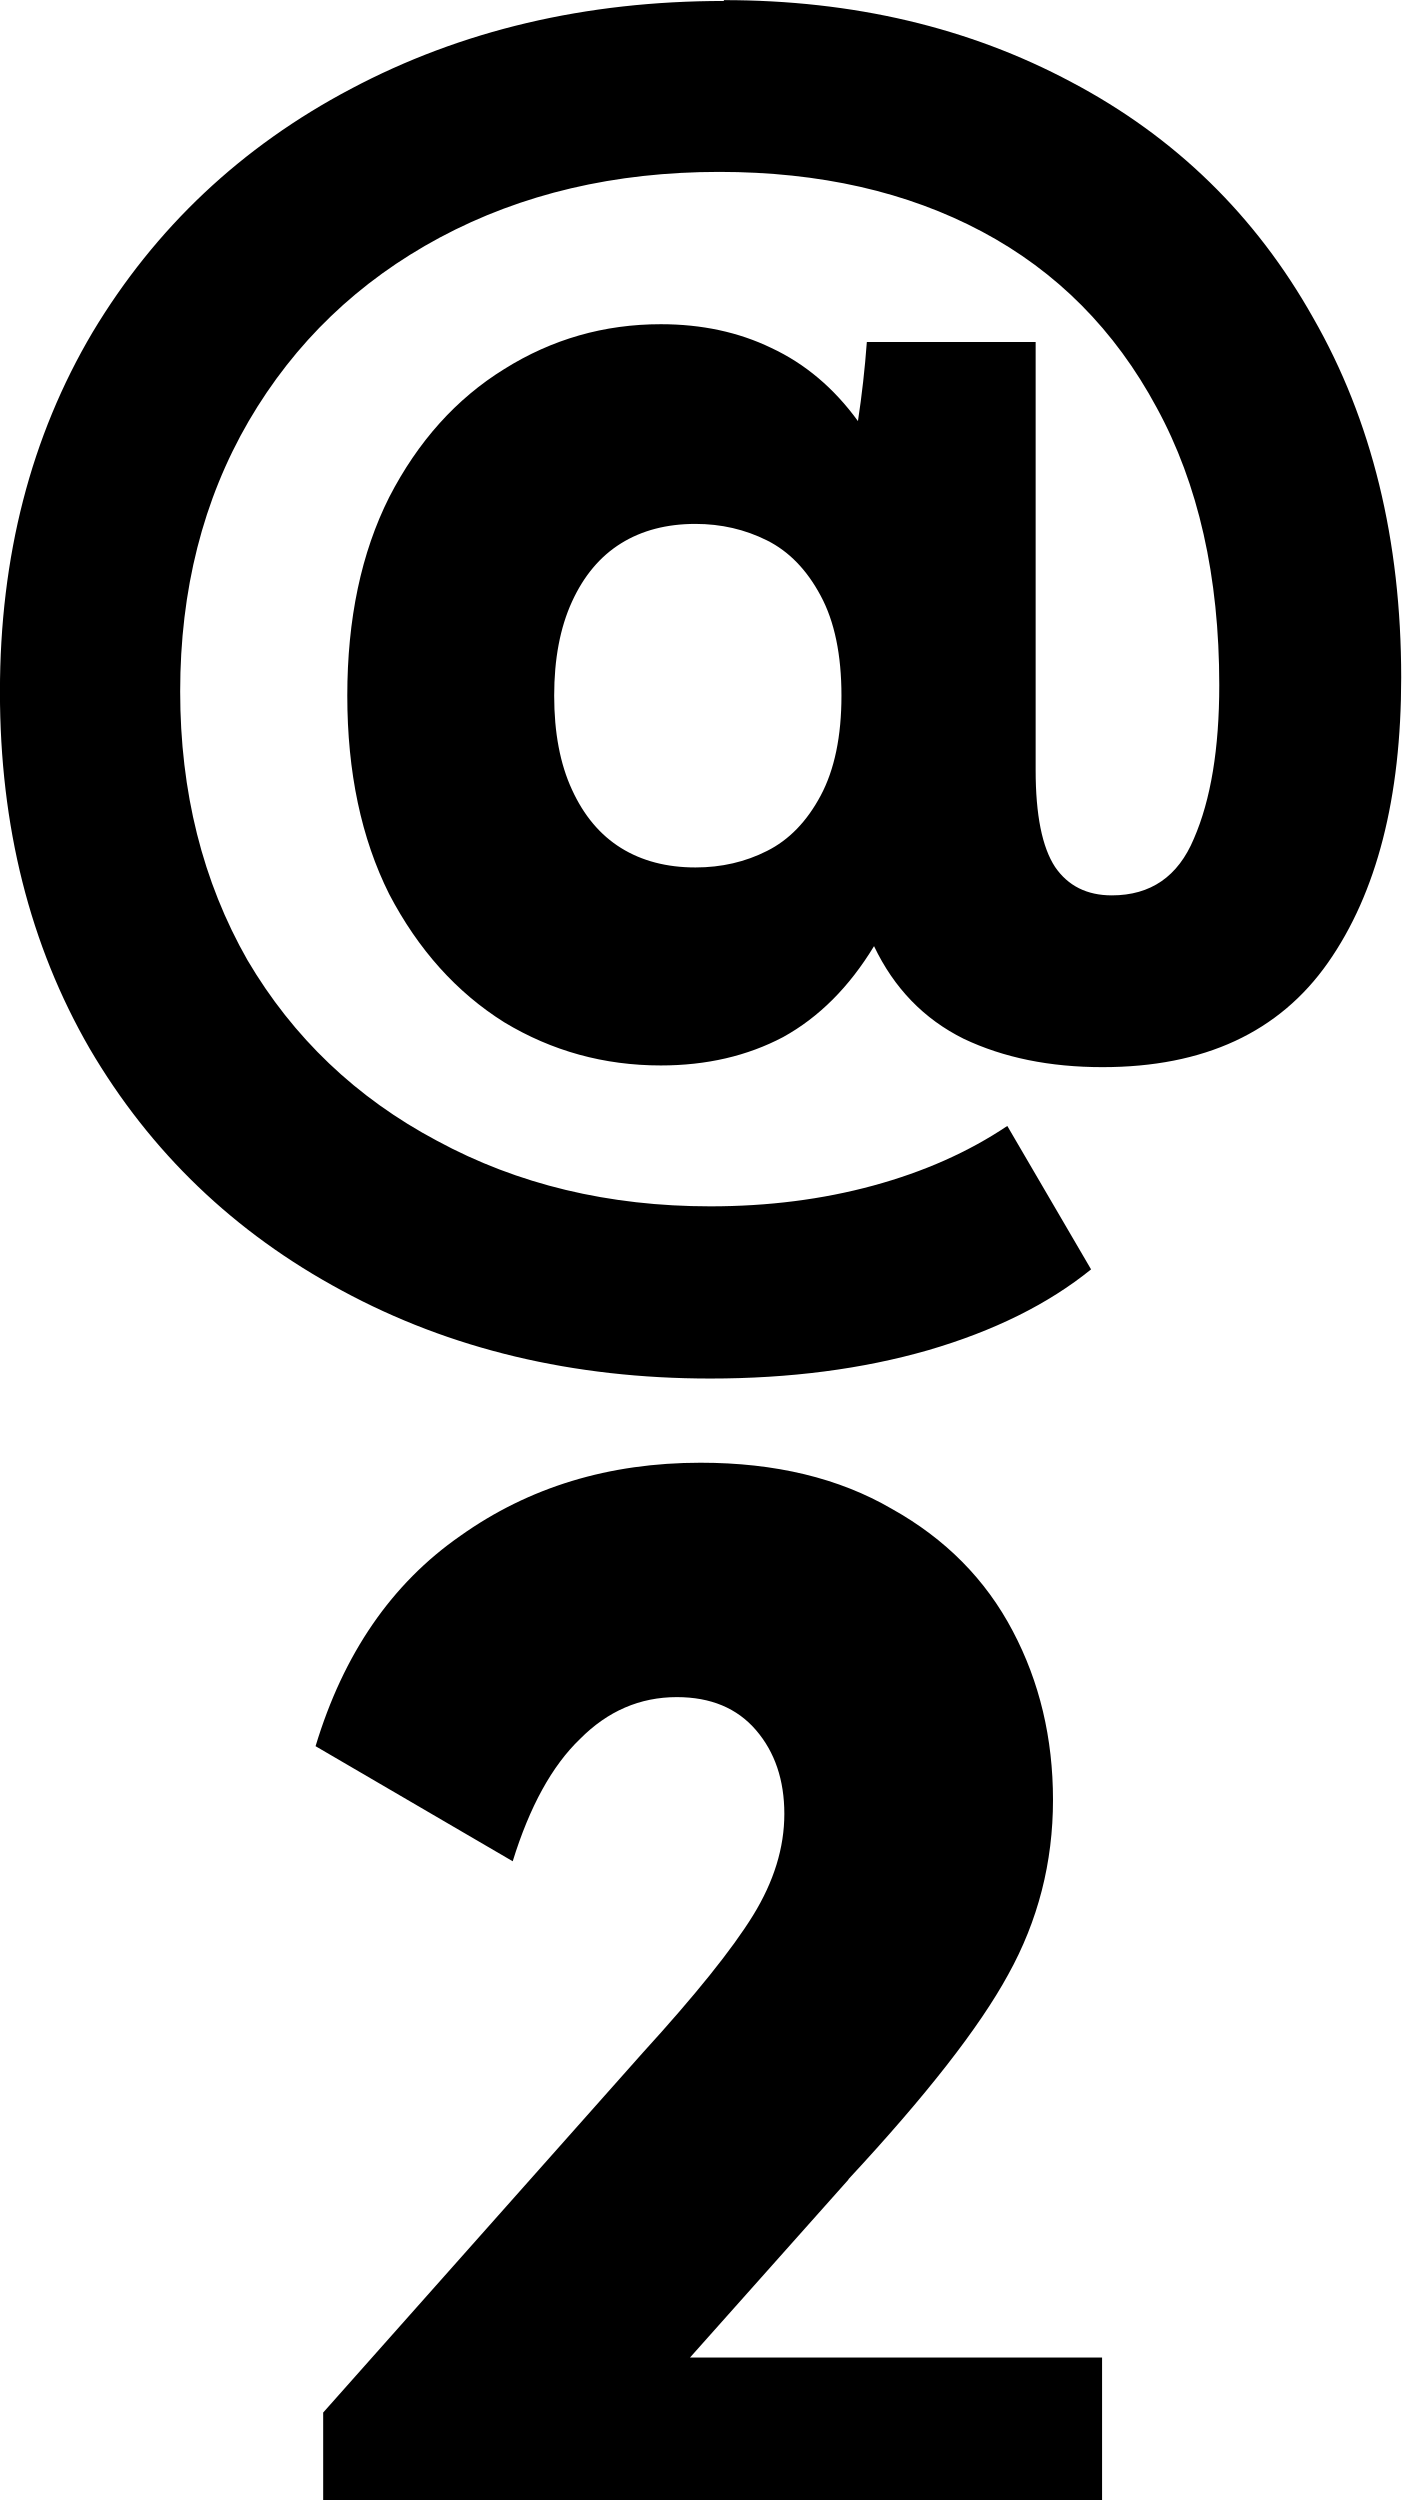
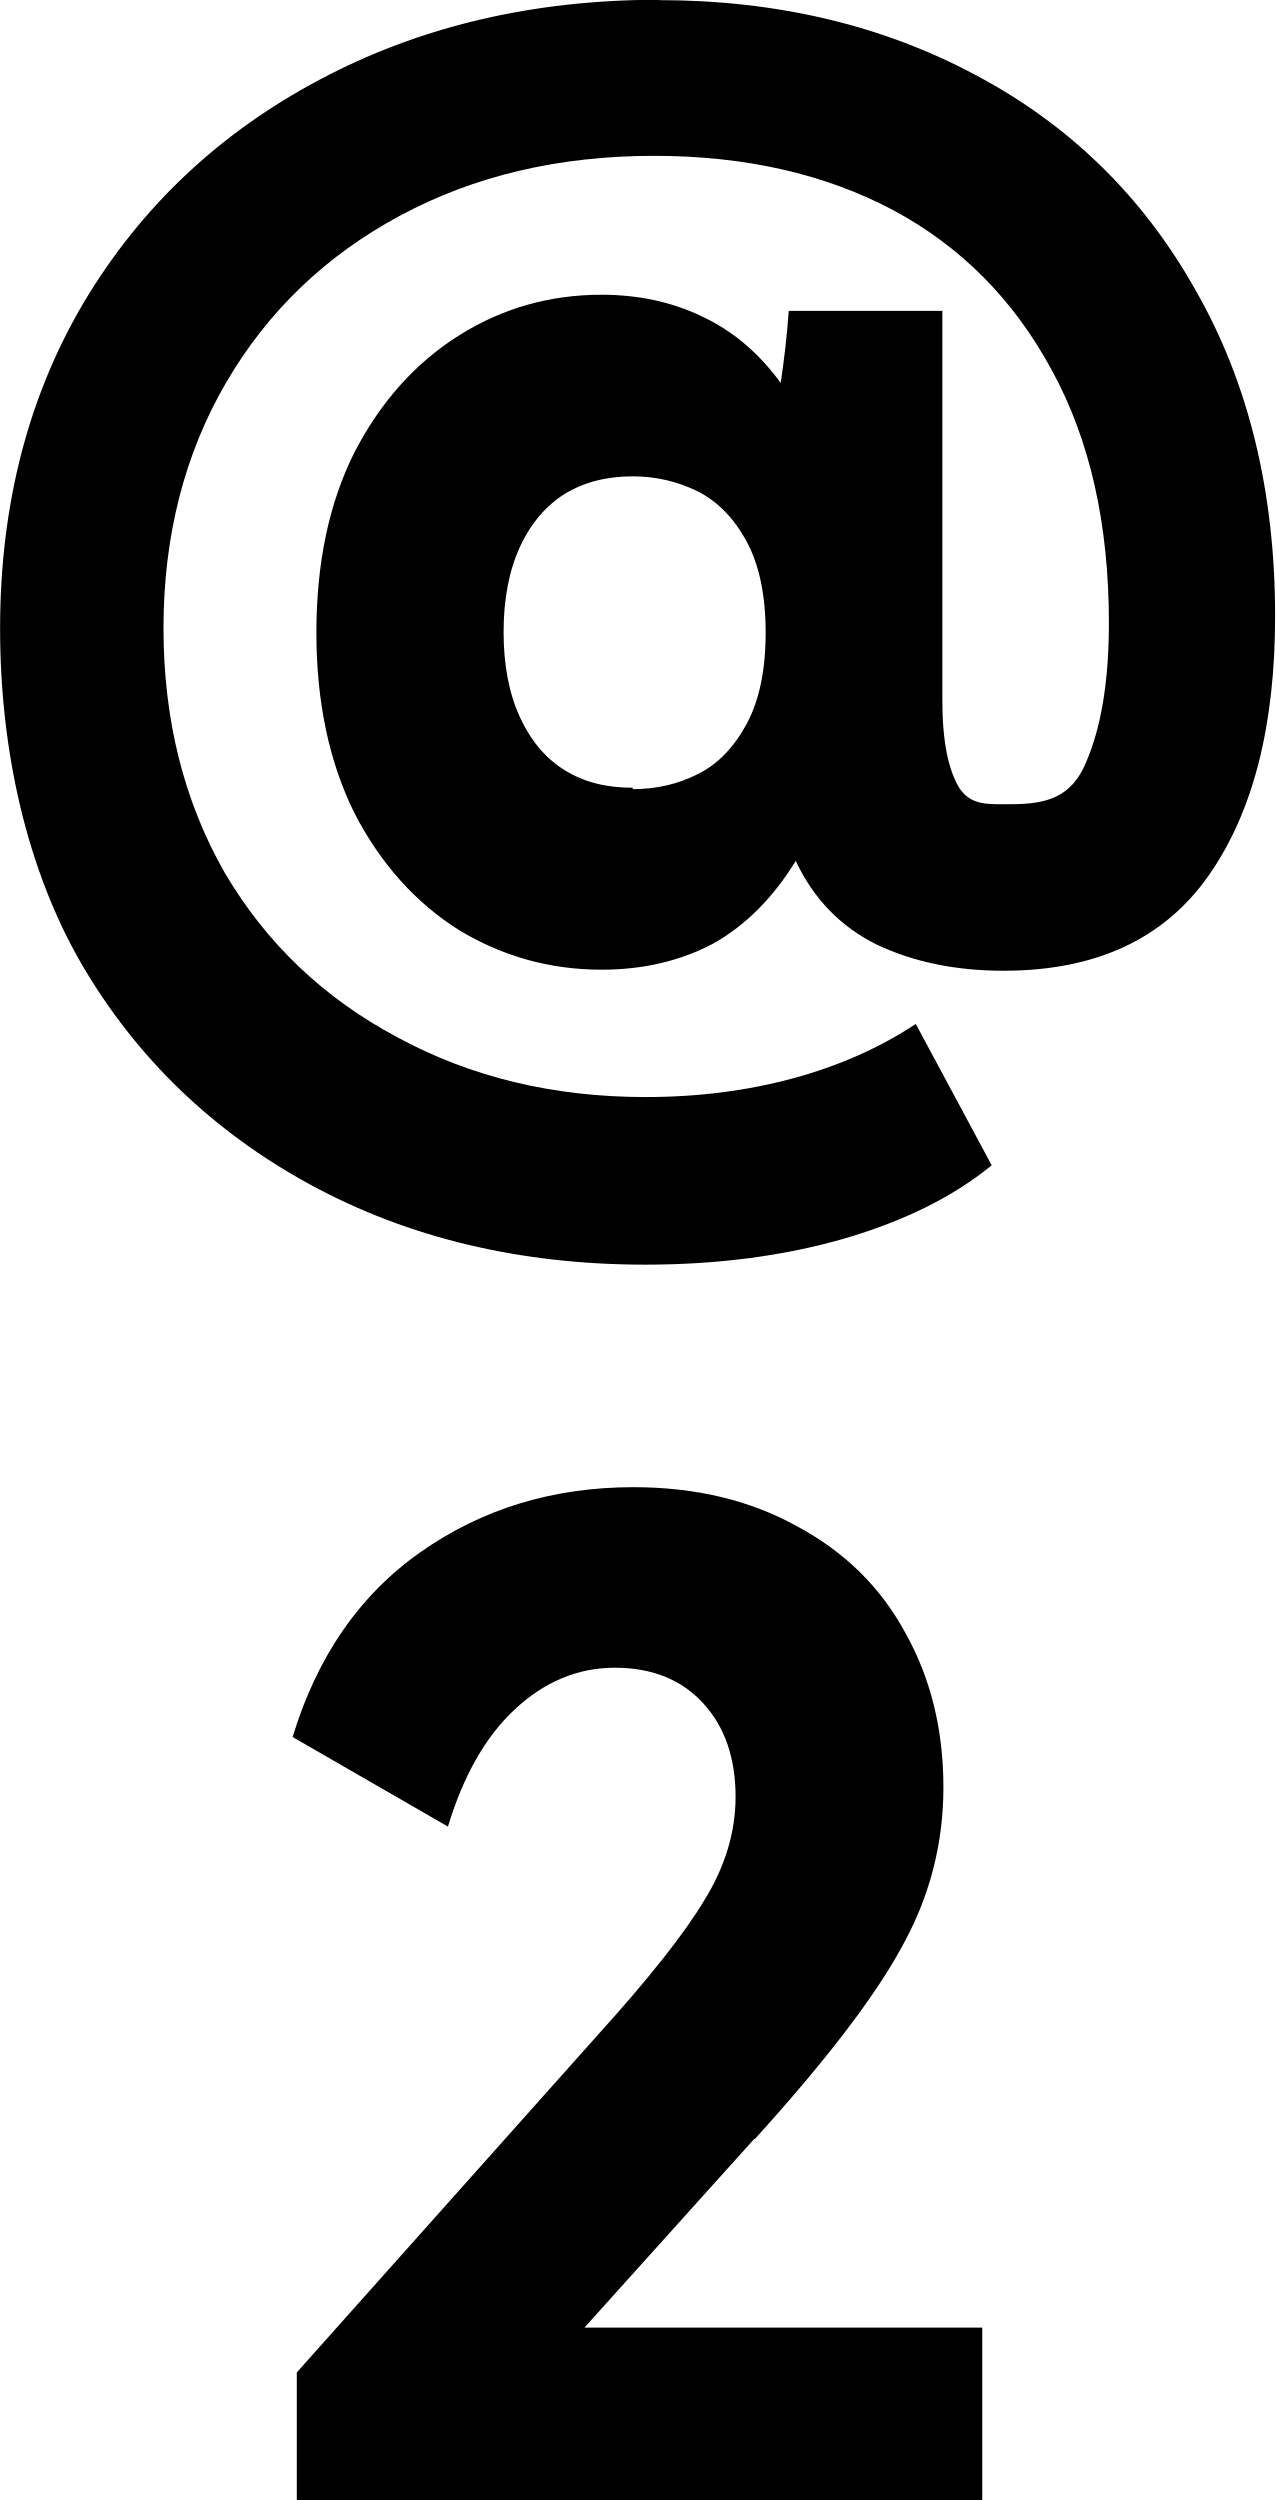
- <svg xmlns="http://www.w3.org/2000/svg" width="3.313mm" height="5.909mm" viewBox="0 0 3.313 5.909" version="1.1" id="svg1">
+ <svg xmlns="http://www.w3.org/2000/svg" width="3.644mm" height="7.145mm" viewBox="0 0 3.644 7.145" version="1.1" id="svg1">
  <defs id="defs1" />
-   <g id="layer1" transform="translate(-34.15514,-126.0487)">
-     <g id="text4" style="font-weight:900;font-size:3.528px;line-height:0.9;font-family:'HarmonyOS Sans';-inkscape-font-specification:'HarmonyOS Sans Heavy';text-align:center;letter-spacing:0.079px;text-anchor:middle;stroke-width:0.265" aria-label="@&#10;2">
-       <path d="m 35.866,126.049 q 0.459,0 0.822,0.194 0.367,0.194 0.571,0.557 0.208,0.363 0.208,0.85 0,0.427 -0.173,0.674 -0.173,0.247 -0.533,0.247 -0.187,0 -0.328,-0.067 -0.141,-0.07 -0.212,-0.219 -0.088,0.145 -0.215,0.215 -0.127,0.067 -0.289,0.067 -0.201,0 -0.37,-0.102 -0.169,-0.106 -0.272,-0.303 -0.099,-0.198 -0.099,-0.469 0,-0.272 0.099,-0.469 0.102,-0.198 0.272,-0.303 0.169,-0.106 0.37,-0.106 0.145,0 0.261,0.056 0.12,0.056 0.205,0.173 0.014,-0.092 0.021,-0.187 h 0.399 v 1.012 q 0,0.159 0.046,0.229 0.046,0.067 0.134,0.067 0.138,0 0.194,-0.134 0.06,-0.138 0.06,-0.363 0,-0.385 -0.148,-0.656 -0.148,-0.275 -0.413,-0.416 -0.265,-0.141 -0.621,-0.141 -0.37,0 -0.66,0.155 -0.289,0.155 -0.452,0.434 -0.162,0.279 -0.162,0.639 0,0.356 0.159,0.635 0.162,0.275 0.448,0.427 0.286,0.155 0.646,0.155 0.205,0 0.385,-0.049 0.18,-0.049 0.317,-0.141 l 0.198,0.339 q -0.152,0.123 -0.385,0.191 -0.233,0.067 -0.515,0.067 -0.487,0 -0.871,-0.208 -0.381,-0.205 -0.596,-0.572 -0.212,-0.367 -0.212,-0.843 0,-0.48 0.219,-0.85 0.222,-0.37 0.61,-0.575 0.392,-0.208 0.882,-0.208 z m -0.067,2.05 q 0.092,0 0.169,-0.039 0.078,-0.039 0.127,-0.131 0.049,-0.092 0.049,-0.236 0,-0.145 -0.049,-0.236 -0.049,-0.092 -0.127,-0.131 -0.078,-0.039 -0.169,-0.039 -0.102,0 -0.176,0.046 -0.074,0.046 -0.116,0.138 -0.042,0.092 -0.042,0.222 0,0.131 0.042,0.222 0.042,0.092 0.116,0.138 0.074,0.046 0.176,0.046 z" id="path5" />
-       <path d="m 36.16,131.201 -0.374,0.42 h 0.974 v 0.522 h -1.841 v -0.392 l 0.755,-0.85 q 0.187,-0.205 0.261,-0.325 0.074,-0.12 0.074,-0.24 0,-0.12 -0.067,-0.198 -0.067,-0.078 -0.187,-0.078 -0.131,0 -0.229,0.099 -0.099,0.095 -0.159,0.289 l -0.466,-0.272 q 0.099,-0.328 0.342,-0.497 0.243,-0.173 0.568,-0.173 0.265,0 0.452,0.109 0.19,0.106 0.286,0.289 0.095,0.18 0.095,0.399 0,0.222 -0.106,0.413 -0.102,0.187 -0.377,0.483 z" id="path6" />
-     </g>
+   <g id="text2" style="font-weight:bold;font-size:3.881px;line-height:0.9;font-family:'HarmonyOS Sans';-inkscape-font-specification:'HarmonyOS Sans Bold';text-align:center;letter-spacing:0.079px;text-anchor:middle;stroke-width:0.265" aria-label="@&#10;2" transform="translate(4.021257,1.457374)">
+     <path d="m -1.866,4.656 -0.485,0.539 h 1.137 V 5.688 H -3.173 V 5.323 l 0.858,-0.962 q 0.221,-0.244 0.307,-0.388 0.089,-0.144 0.089,-0.295 0,-0.167 -0.093,-0.268 -0.093,-0.101 -0.252,-0.101 -0.159,0 -0.287,0.12 -0.124,0.116 -0.19,0.334 L -3.185,3.507 q 0.105,-0.345 0.365,-0.528 0.264,-0.186 0.609,-0.186 0.268,0 0.47,0.113 0.202,0.109 0.307,0.303 0.109,0.194 0.109,0.442 0,0.244 -0.12,0.458 -0.116,0.213 -0.419,0.547 z" id="path4" />
+     <path style="font-weight:900;-inkscape-font-specification:'HarmonyOS Sans Heavy';stroke-width:0.07" d="m -2.139,-1.457 c 0.336,0 0.638,0.071 0.904,0.213 0.269,0.142 0.479,0.347 0.629,0.613 0.153,0.266 0.229,0.578 0.229,0.935 0,0.313 -0.063,0.56 -0.19,0.741 -0.127,0.181 -0.322,0.272 -0.586,0.272 -0.137,0 -0.257,-0.025 -0.361,-0.074 C -1.618,1.192 -1.696,1.112 -1.747,1.003 -1.812,1.109 -1.891,1.188 -1.984,1.24 c -0.093,0.049 -0.199,0.074 -0.318,0.074 -0.147,0 -0.283,-0.038 -0.407,-0.113 -0.124,-0.078 -0.224,-0.189 -0.299,-0.334 -0.072,-0.145 -0.109,-0.317 -0.109,-0.516 0,-0.199 0.036,-0.371 0.109,-0.516 0.075,-0.145 0.175,-0.256 0.299,-0.334 0.124,-0.078 0.26,-0.116 0.407,-0.116 0.106,0 0.202,0.021 0.287,0.062 0.088,0.041 0.163,0.105 0.225,0.19 0.01,-0.067 0.018,-0.136 0.023,-0.206 h 0.439 v 1.114 c 0,0.116 0.017,0.2 0.05,0.252 0.034,0.049 0.083,0.044 0.147,0.044 0.101,0 0.172,-0.02 0.213,-0.118 0.044,-0.101 0.066,-0.234 0.066,-0.4 0,-0.282 -0.054,-0.523 -0.163,-0.722 -0.109,-0.202 -0.26,-0.354 -0.454,-0.458 -0.194,-0.103 -0.422,-0.155 -0.683,-0.155 -0.272,0 -0.514,0.057 -0.726,0.171 -0.212,0.114 -0.378,0.273 -0.497,0.477 -0.119,0.204 -0.179,0.439 -0.179,0.702 0,0.261 0.058,0.494 0.175,0.699 0.119,0.202 0.283,0.358 0.493,0.47 0.21,0.114 0.446,0.171 0.71,0.171 0.15,0 0.291,-0.018 0.423,-0.054 0.132,-0.036 0.248,-0.088 0.349,-0.155 l 0.217,0.404 c -0.111,0.091 -0.252,0.16 -0.423,0.21 -0.171,0.049 -0.36,0.074 -0.567,0.074 -0.357,0 -0.677,-0.076 -0.958,-0.229 C -3.412,1.777 -3.631,1.567 -3.788,1.298 -3.944,1.029 -4.021,0.689 -4.021,0.339 c 0,-0.352 0.08,-0.664 0.241,-0.935 0.163,-0.272 0.387,-0.482 0.671,-0.633 0.287,-0.153 0.611,-0.229 0.97,-0.229 z m -0.074,2.255 c 0.067,0 0.129,-0.014 0.186,-0.043 0.057,-0.028 0.103,-0.076 0.14,-0.144 0.036,-0.067 0.054,-0.154 0.054,-0.26 0,-0.106 -0.018,-0.193 -0.054,-0.26 -0.036,-0.067 -0.083,-0.115 -0.14,-0.144 -0.057,-0.028 -0.119,-0.043 -0.186,-0.043 -0.075,0 -0.14,0.017 -0.194,0.05 -0.054,0.034 -0.097,0.084 -0.128,0.151 -0.031,0.067 -0.047,0.149 -0.047,0.244 0,0.096 0.016,0.177 0.047,0.244 0.031,0.067 0.074,0.118 0.128,0.151 0.054,0.034 0.119,0.05 0.194,0.05 z" id="text4" aria-label="@" />
  </g>
</svg>
